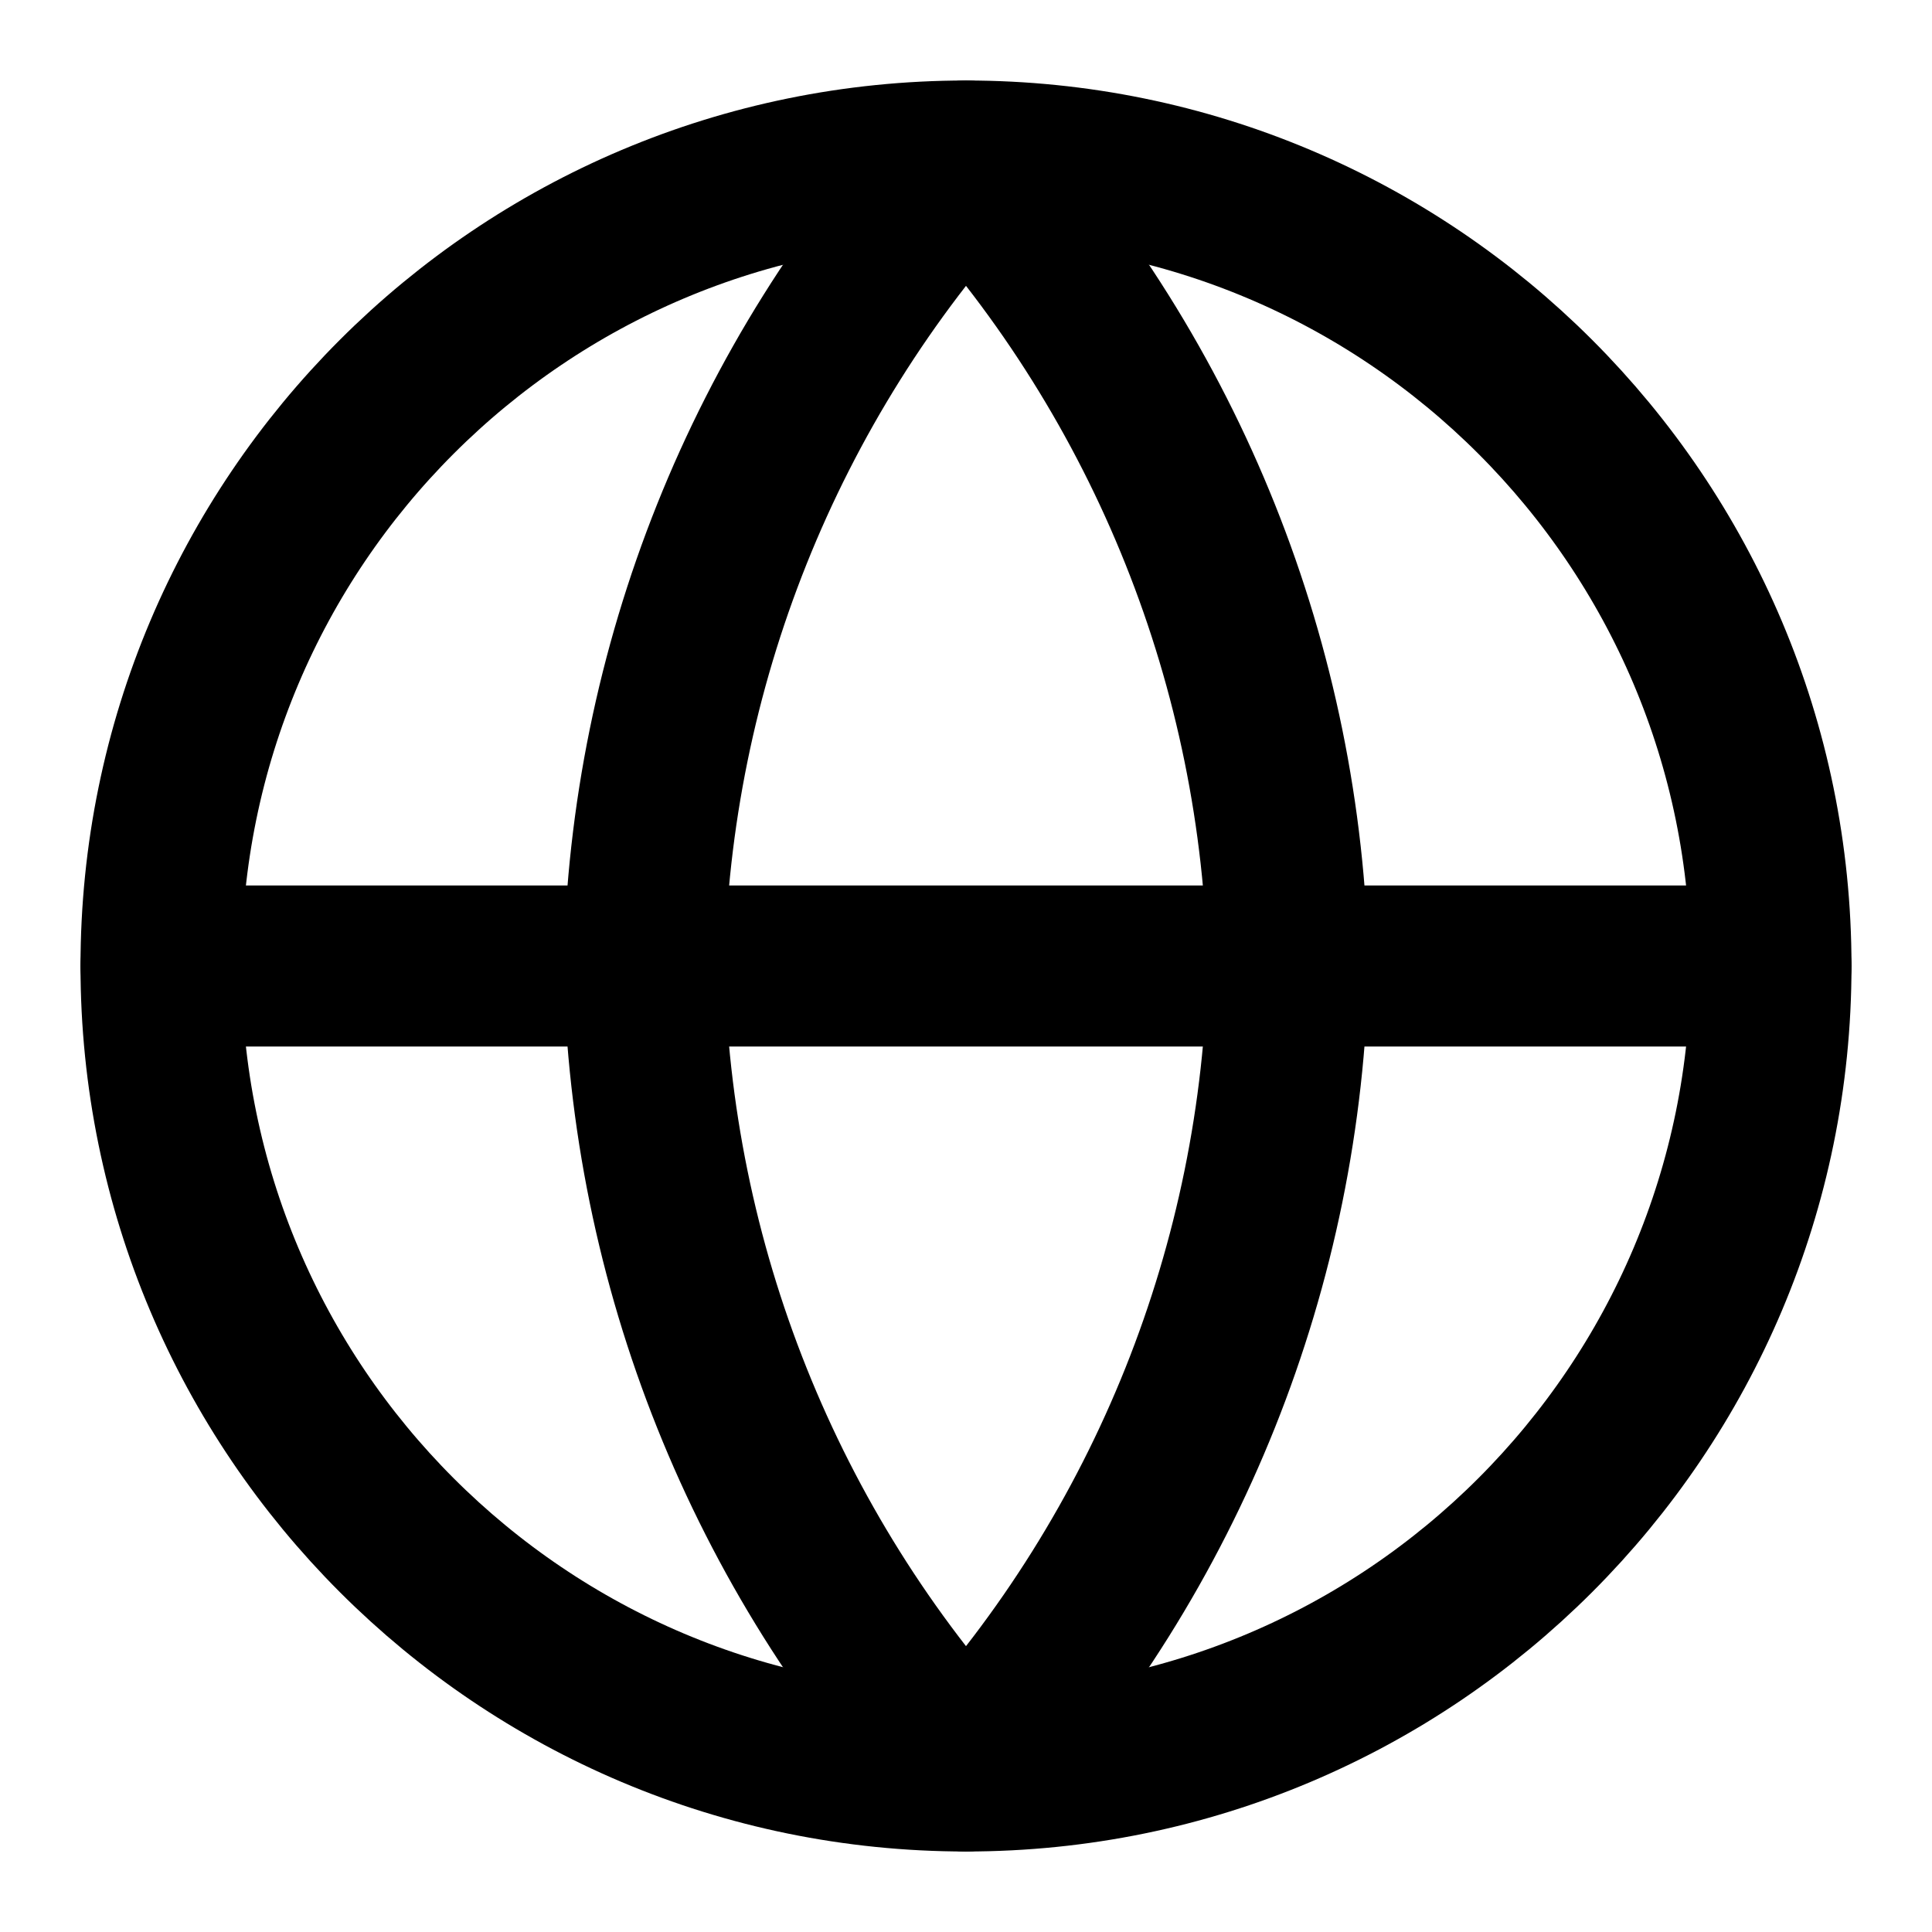
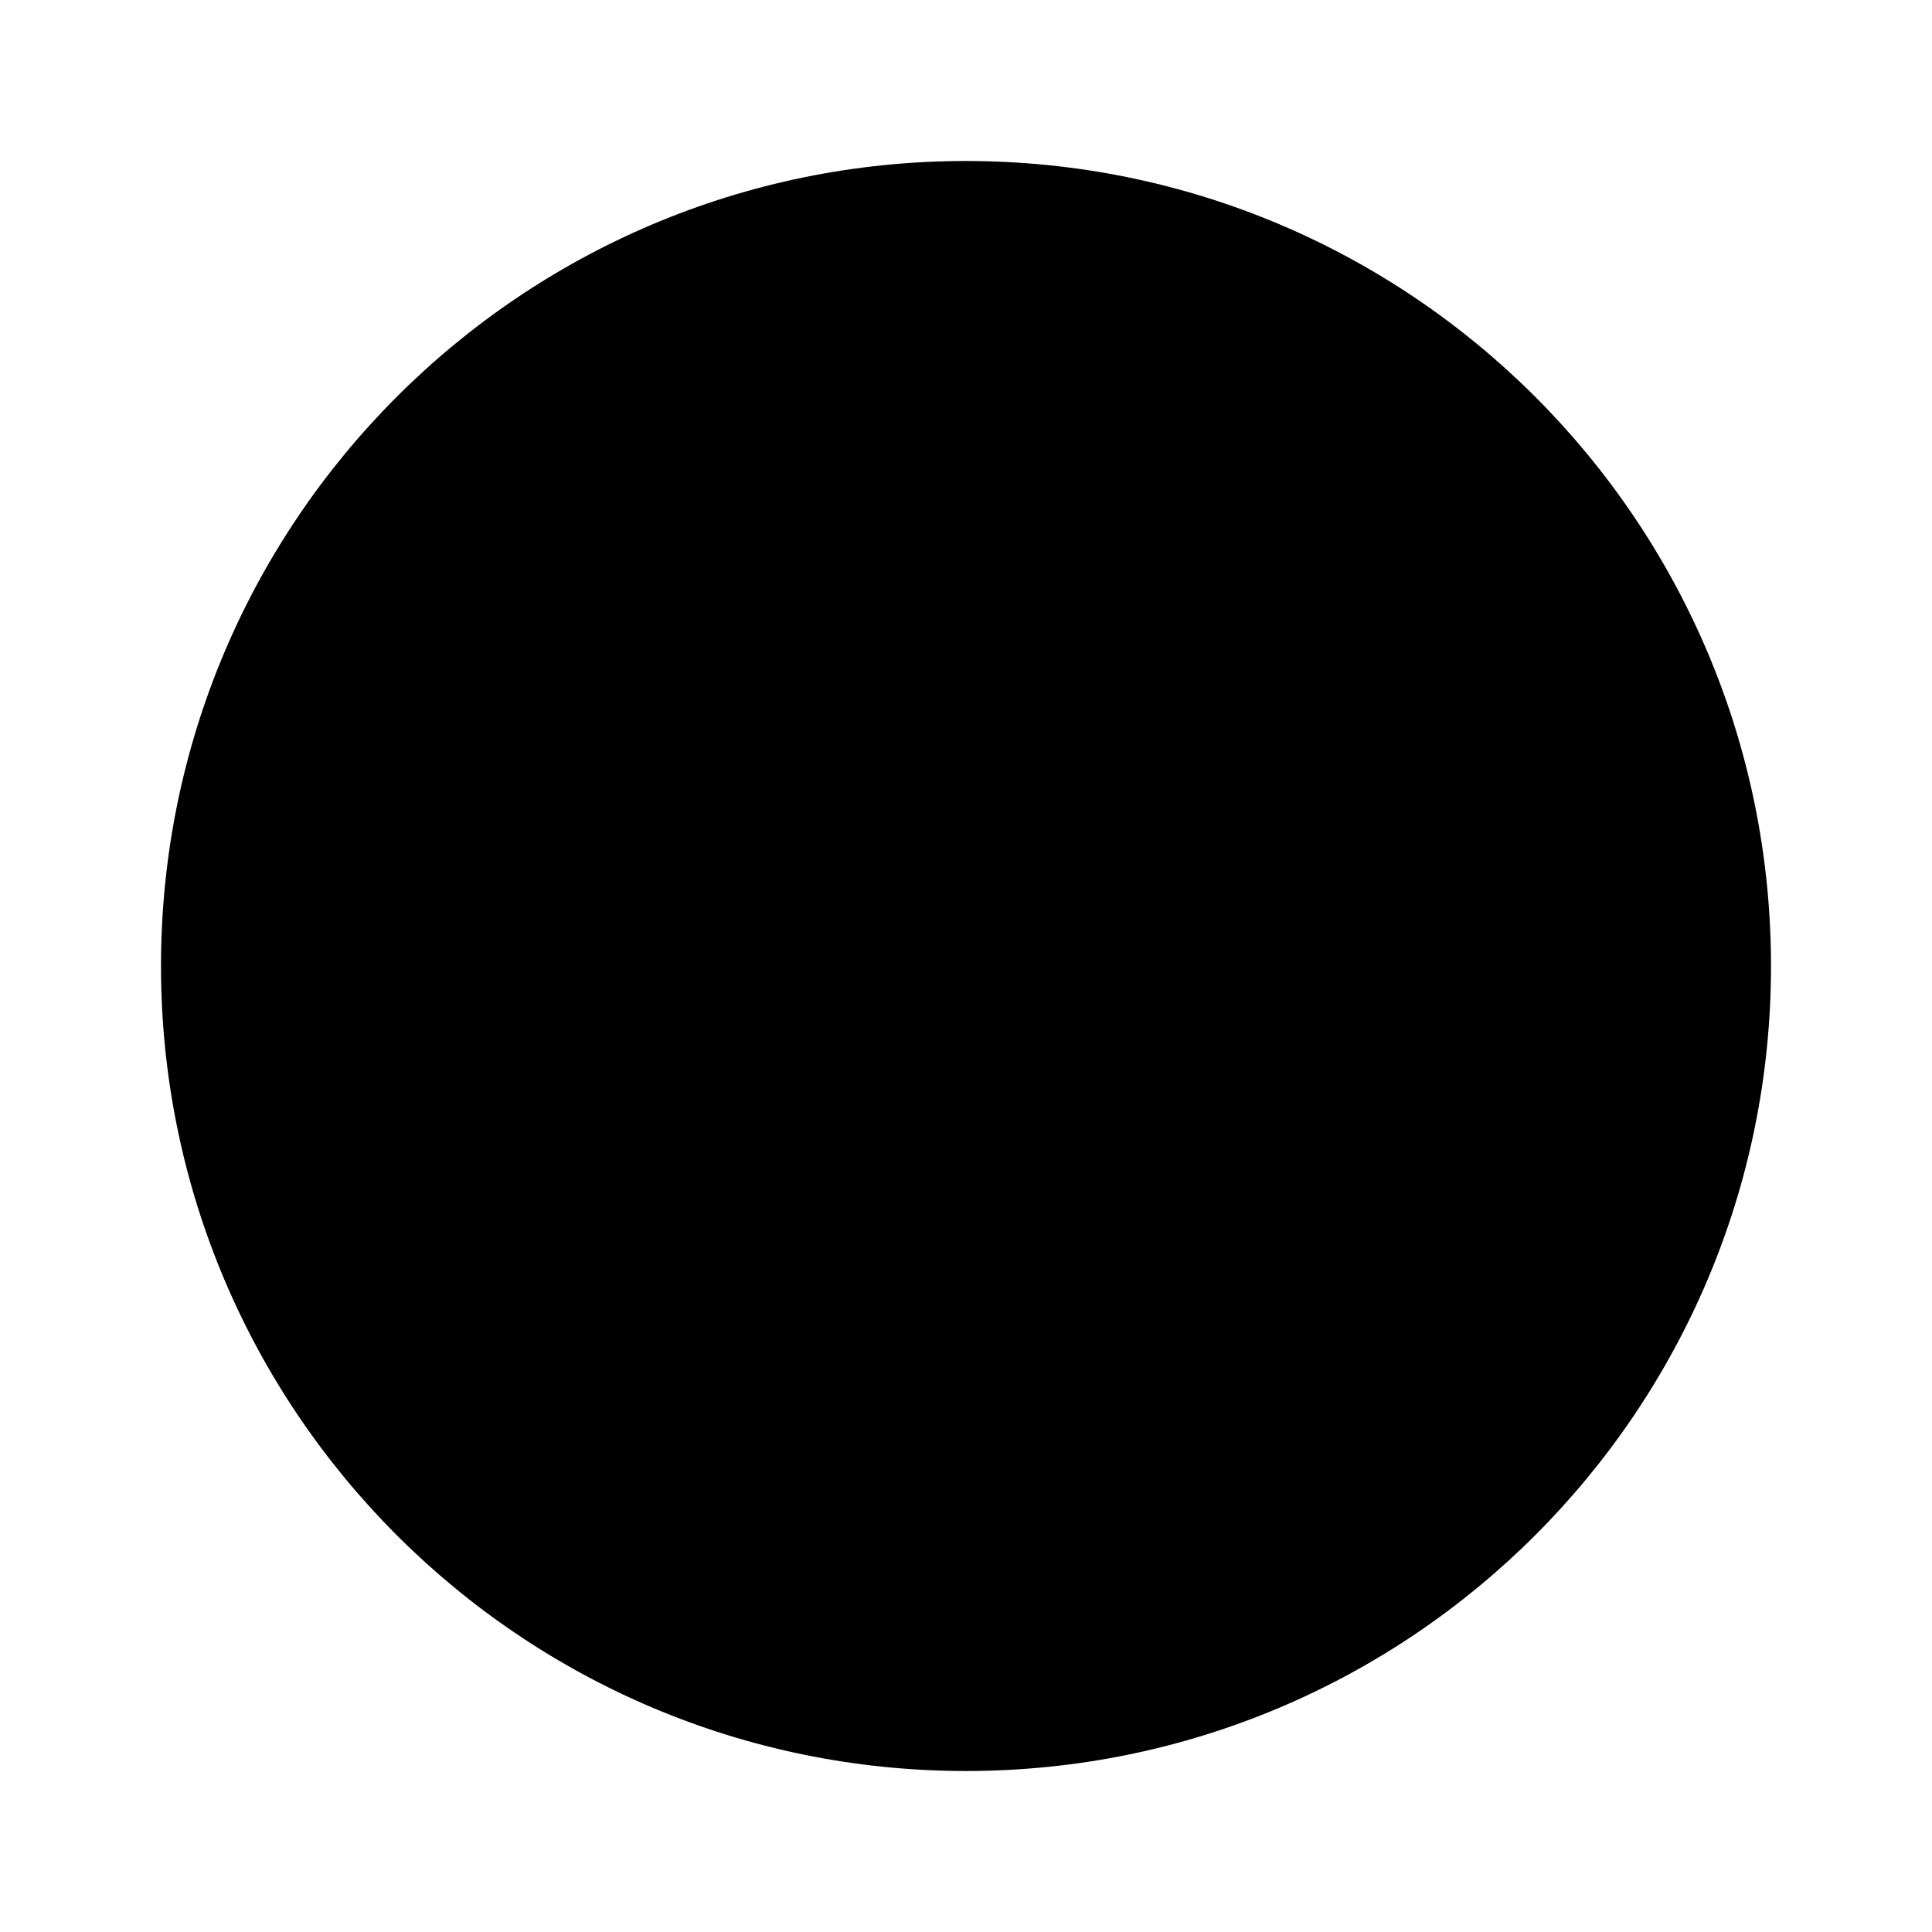
- <svg xmlns="http://www.w3.org/2000/svg" viewBox="0 0 24 24" fill="none" stroke="currentColor" stroke-width="2" stroke-linecap="round" stroke-linejoin="round" aria-hidden="true" class="size-5">
+ <svg xmlns="http://www.w3.org/2000/svg" viewBox="0 0 24 24">
  <circle cx="12" cy="12" r="10" />
  <path d="M2 12h20" />
  <path d="M12 2a15.3 15.3 0 0 1 4 10 15.3 15.3 0 0 1-4 10 15.3 15.3 0 0 1-4-10 15.3 15.3 0 0 1 4-10z" />
</svg>
